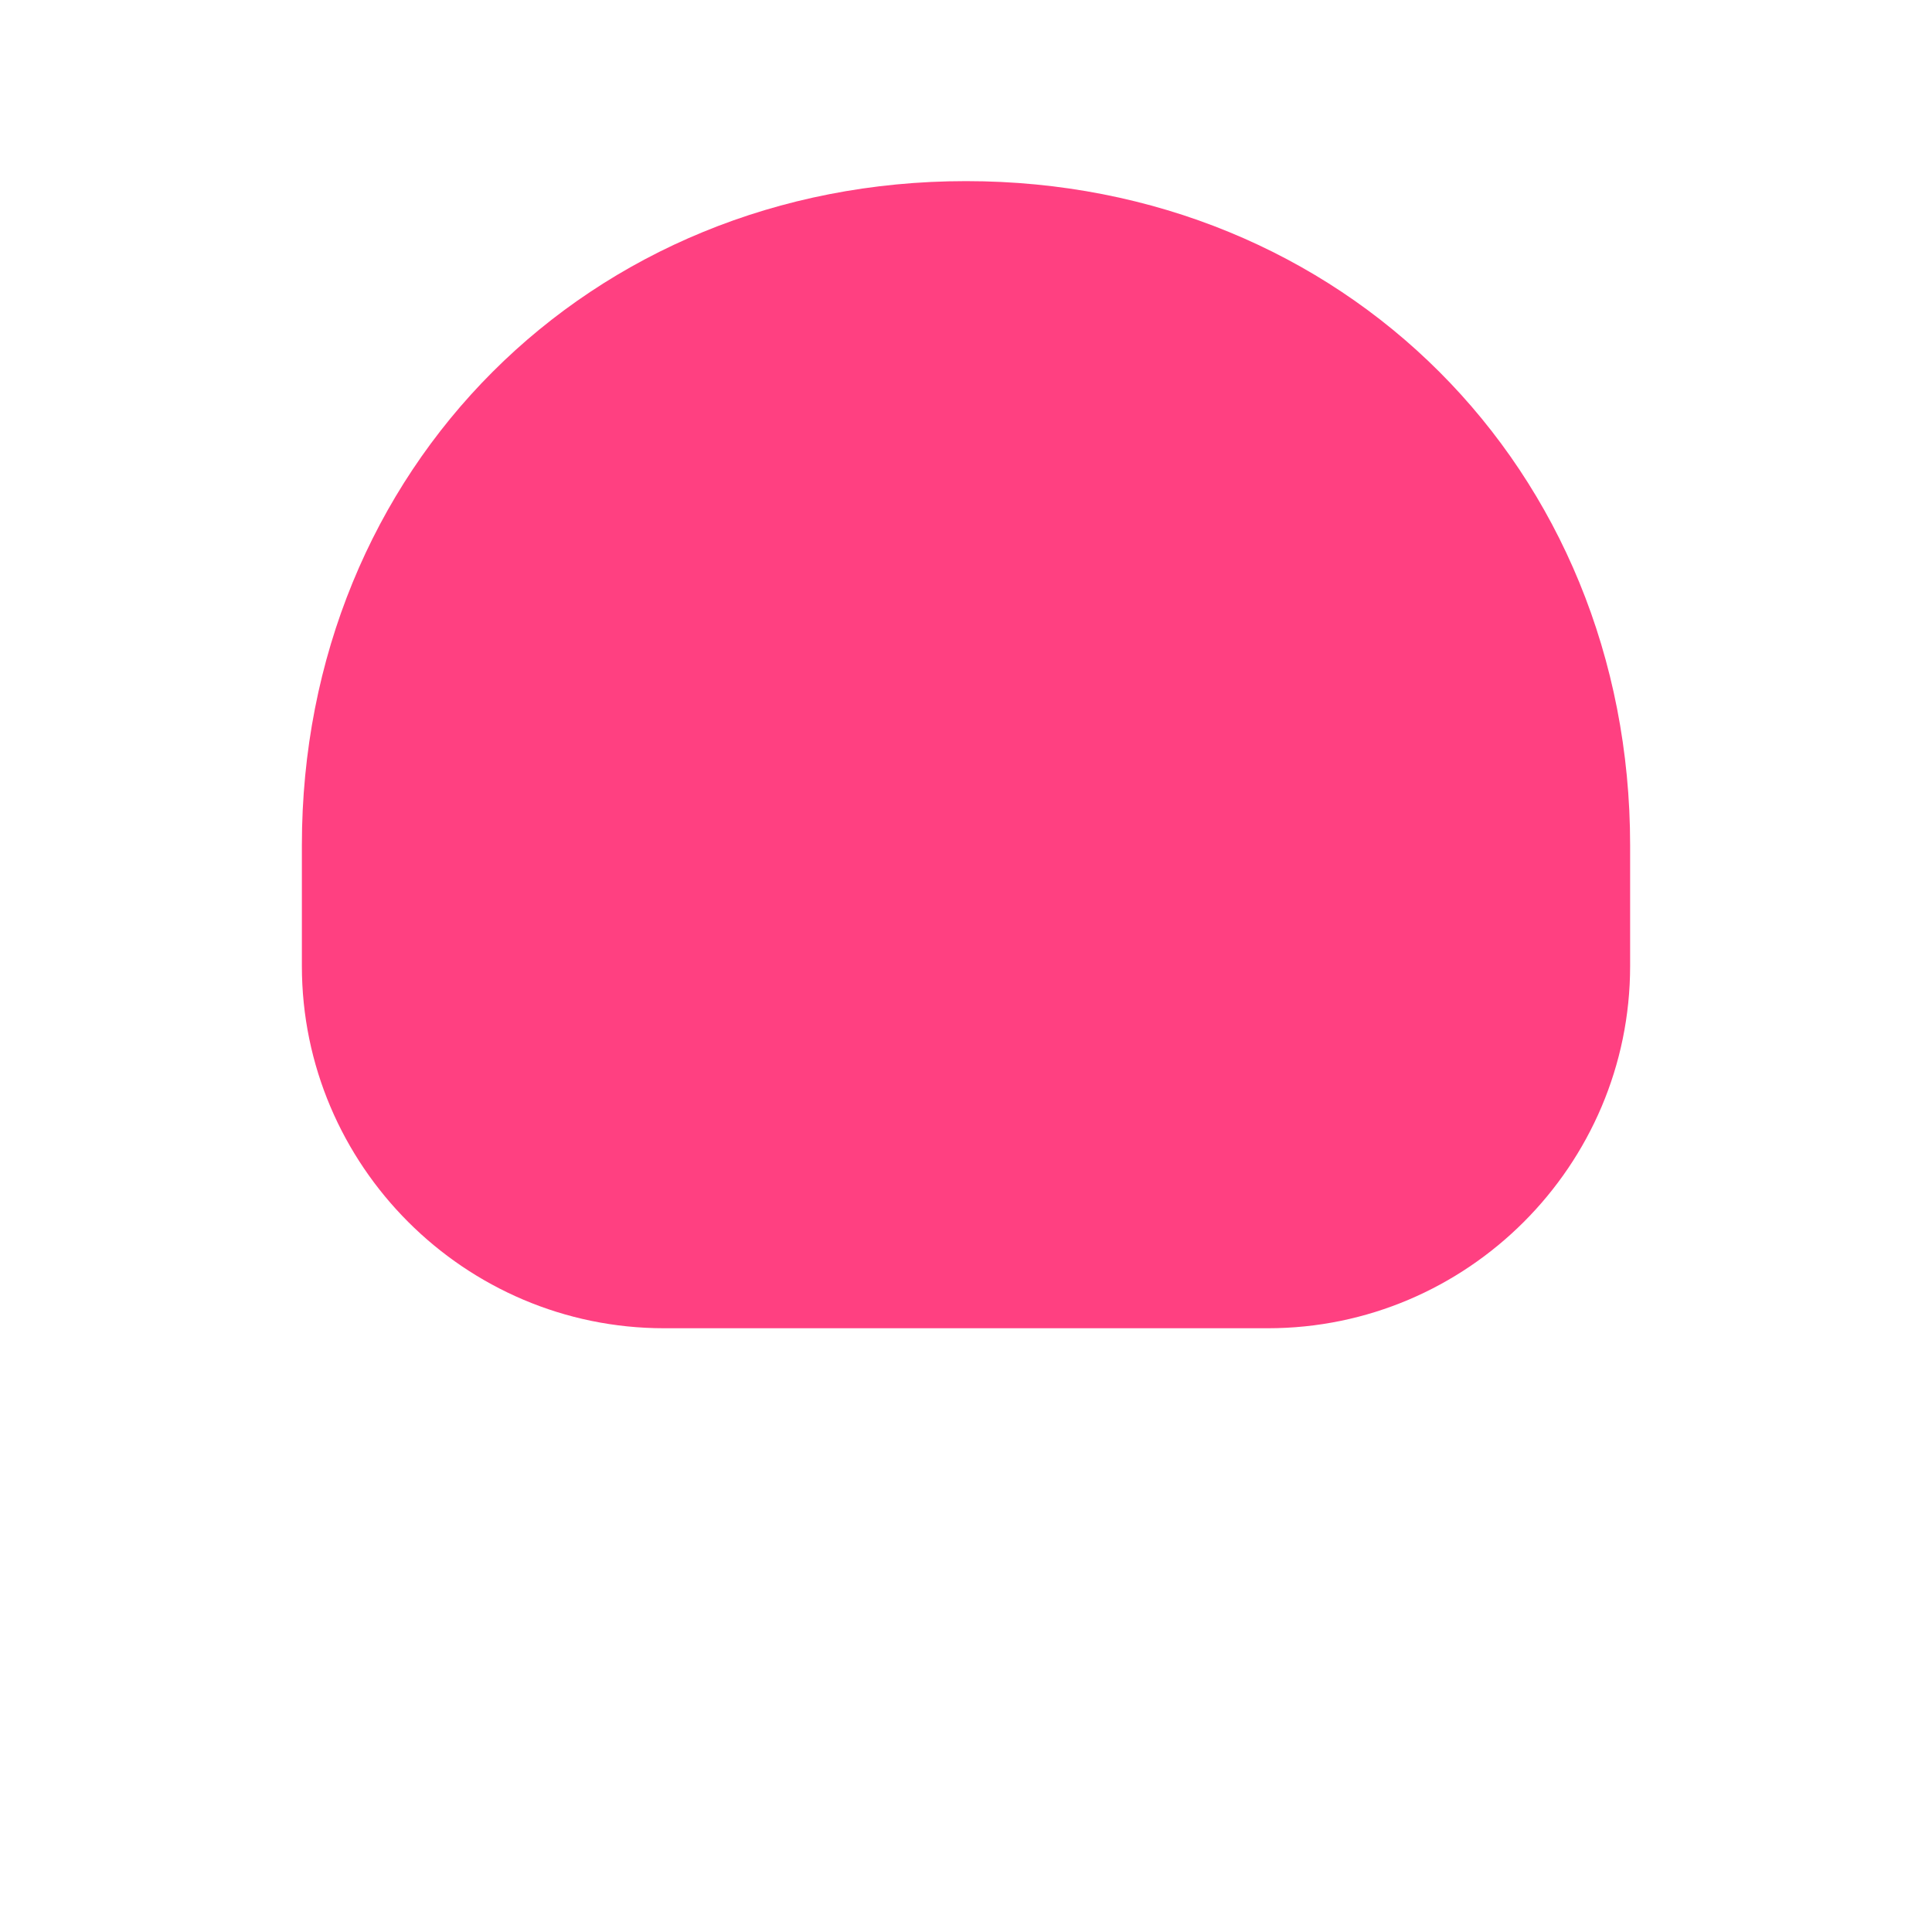
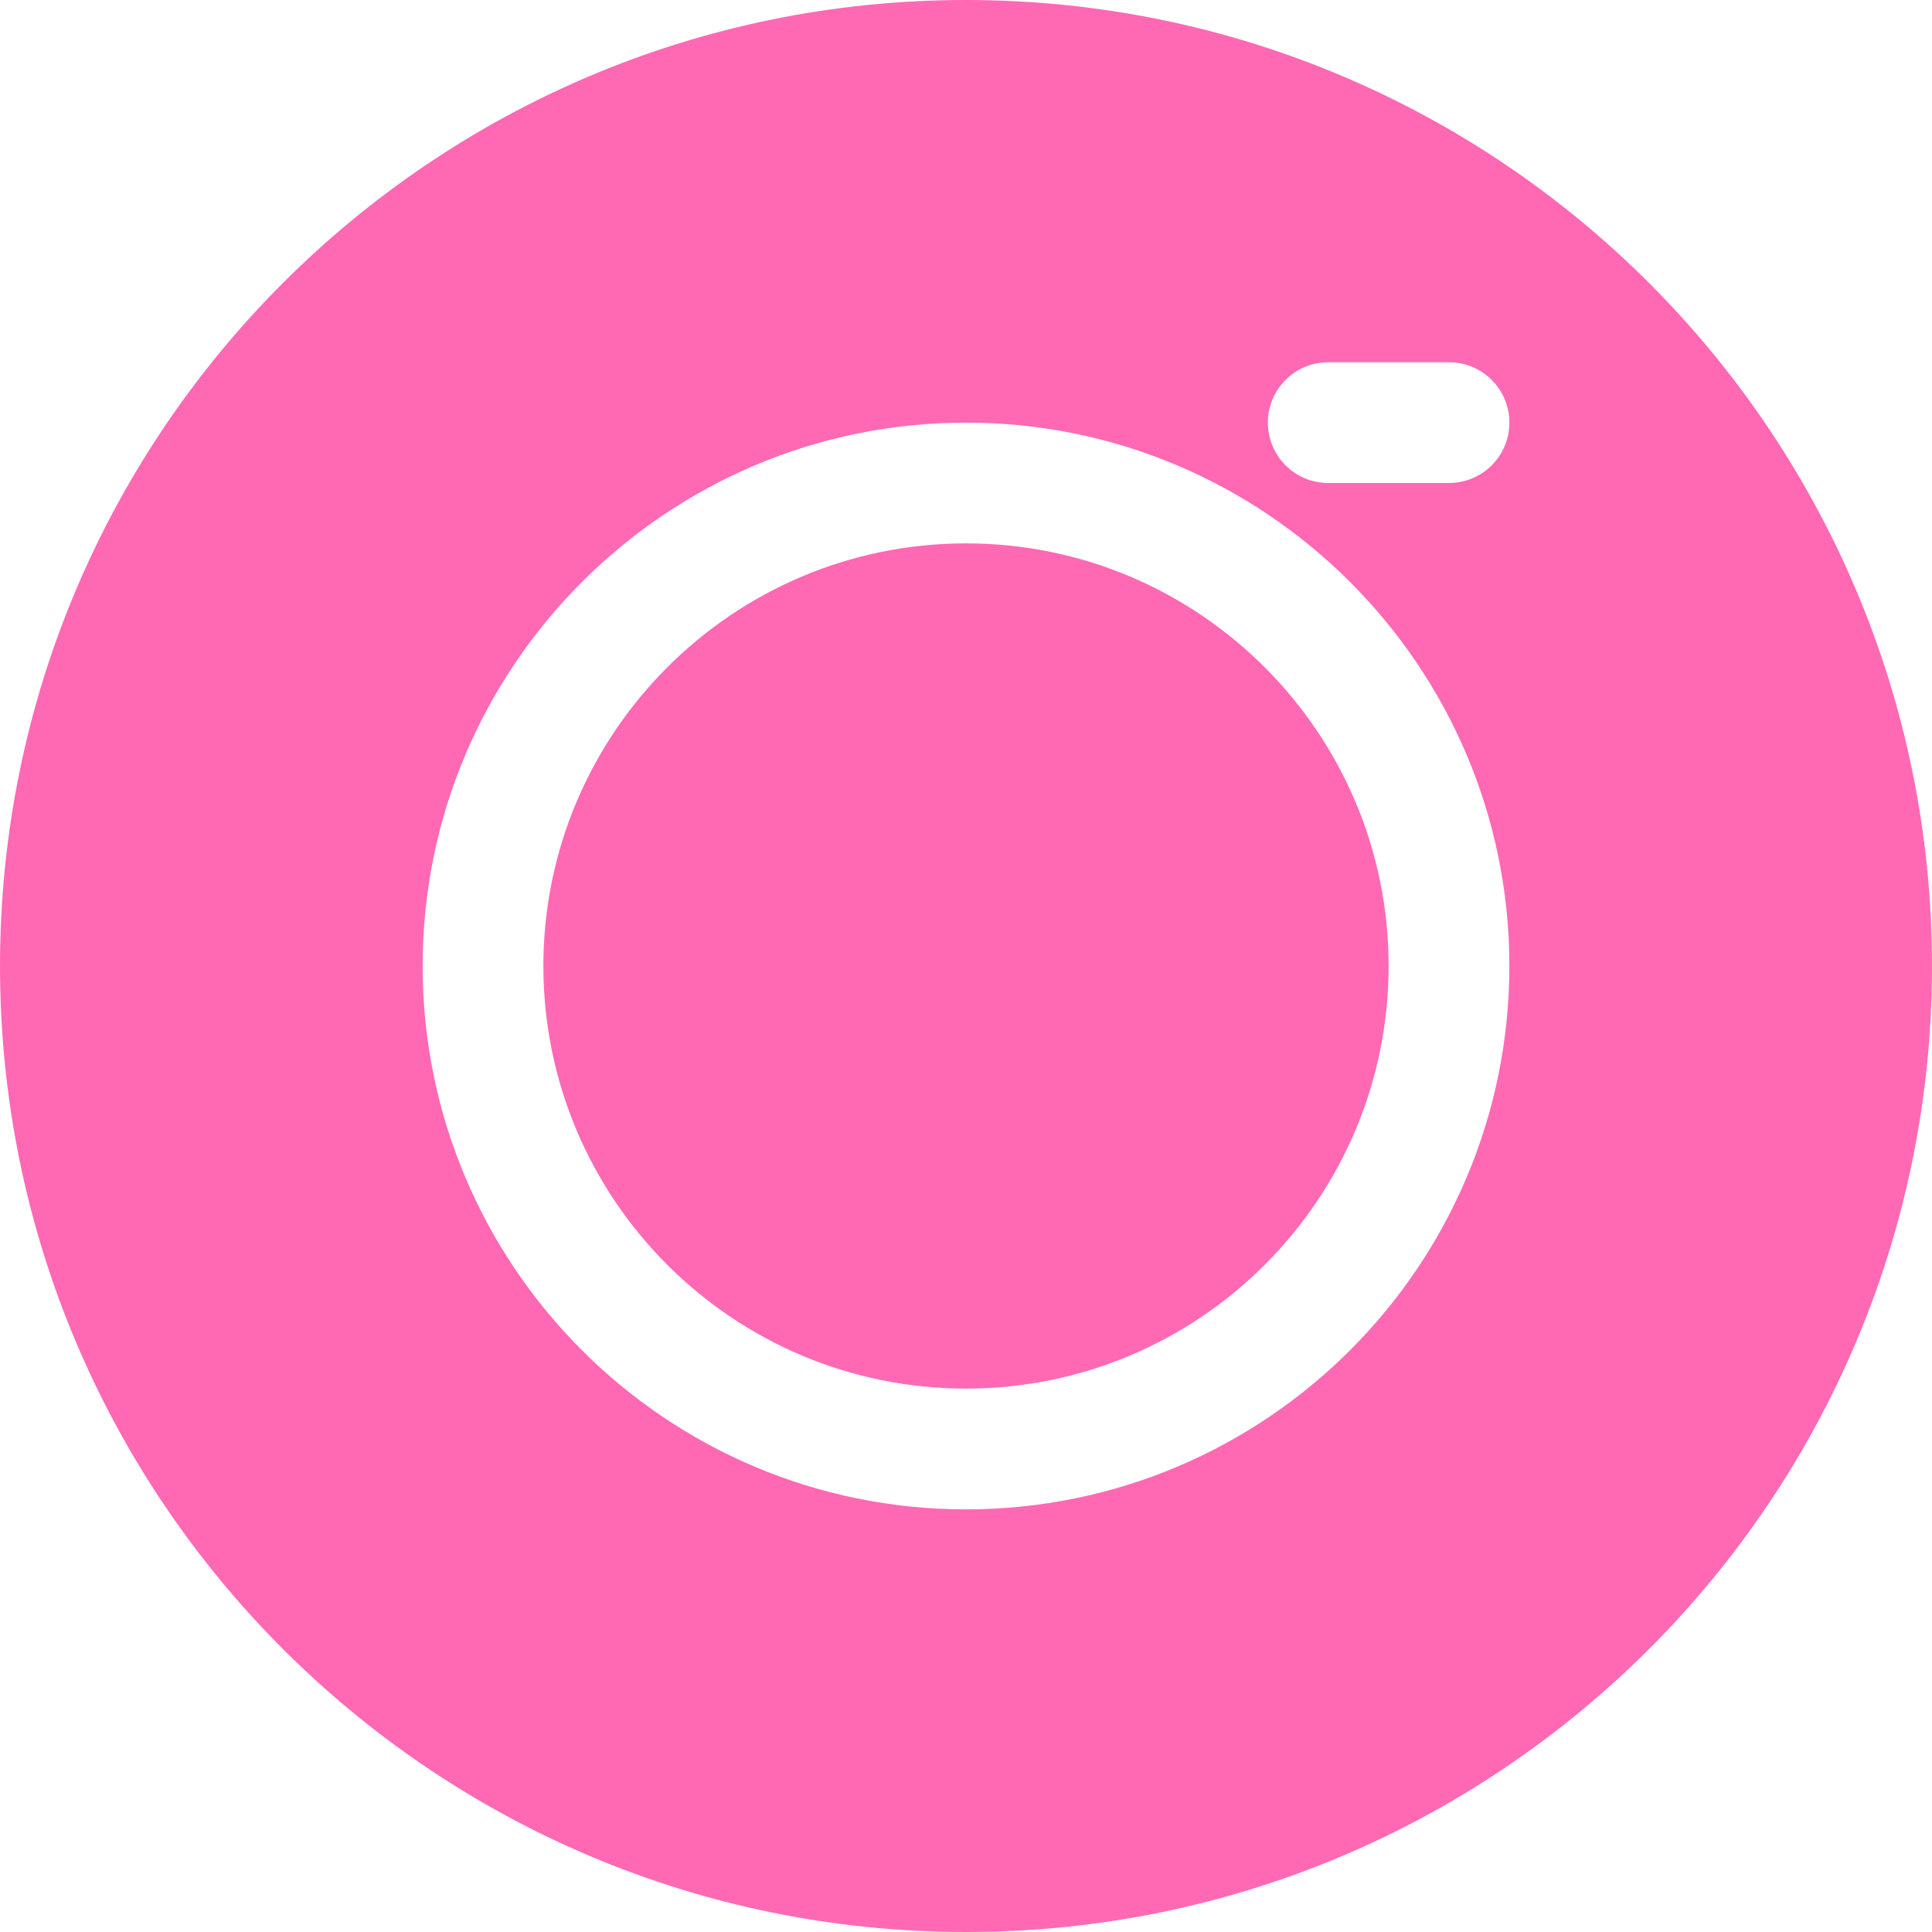
- <svg xmlns="http://www.w3.org/2000/svg" width="80" height="80" fill="#FF4081" class="bi bi-person-fill" viewBox="0 0 16 16">
-   <path d="M8 1.5C4.879 1.5 2.5 3.879 2.5 7v1c0 1.652 1.348 3 3 3h5c1.652 0 3-1.348 3-3V7c0-3.121-2.379-5.5-5.5-5.5ZM6 10.5a2.5 2.5 0 1 0 0-5 2.5 2.5 0 0 0 0 5Zm4 0a2.5 2.5 0 1 0 0-5 2.5 2.5 0 0 0 0 5Z" />
+ <svg xmlns="http://www.w3.org/2000/svg" width="16" height="16" fill="#FF69B4" class="bi bi-person" viewBox="0 0 16 16">
+   <path d="M8 0C3.582 0 0 3.582 0 8c0 4.418 3.582 8 8 8s8-3.582 8-8c0-4.418-3.582-8-8-8zm0 12.5A4.502 4.502 0 0 1 3.5 8c0-2.481 2.019-4.5 4.5-4.5s4.5 2.019 4.5 4.5a4.502 4.502 0 0 1-4.5 4.5zm0-1a3.502 3.502 0 0 0 3.5-3.5c0-1.93-1.57-3.5-3.5-3.5s-3.5 1.57-3.5 3.5a3.502 3.502 0 0 0 3.5 3.5zm4.5-8a.5.5 0 0 1-.5.5h-1a.5.5 0 0 1 0-1h1a.5.5 0 0 1 .5.5zm-9 0a.5.5 0 0 0 .5.5h1a.5.5 0 0 0 0-1h-1a.5.5 0 0 0-.5.5zm4 9c-1.5 0-2.5.5-3 1v.5h6v-.5c-.5-.5-1.5-1-3-1z" />
</svg>
